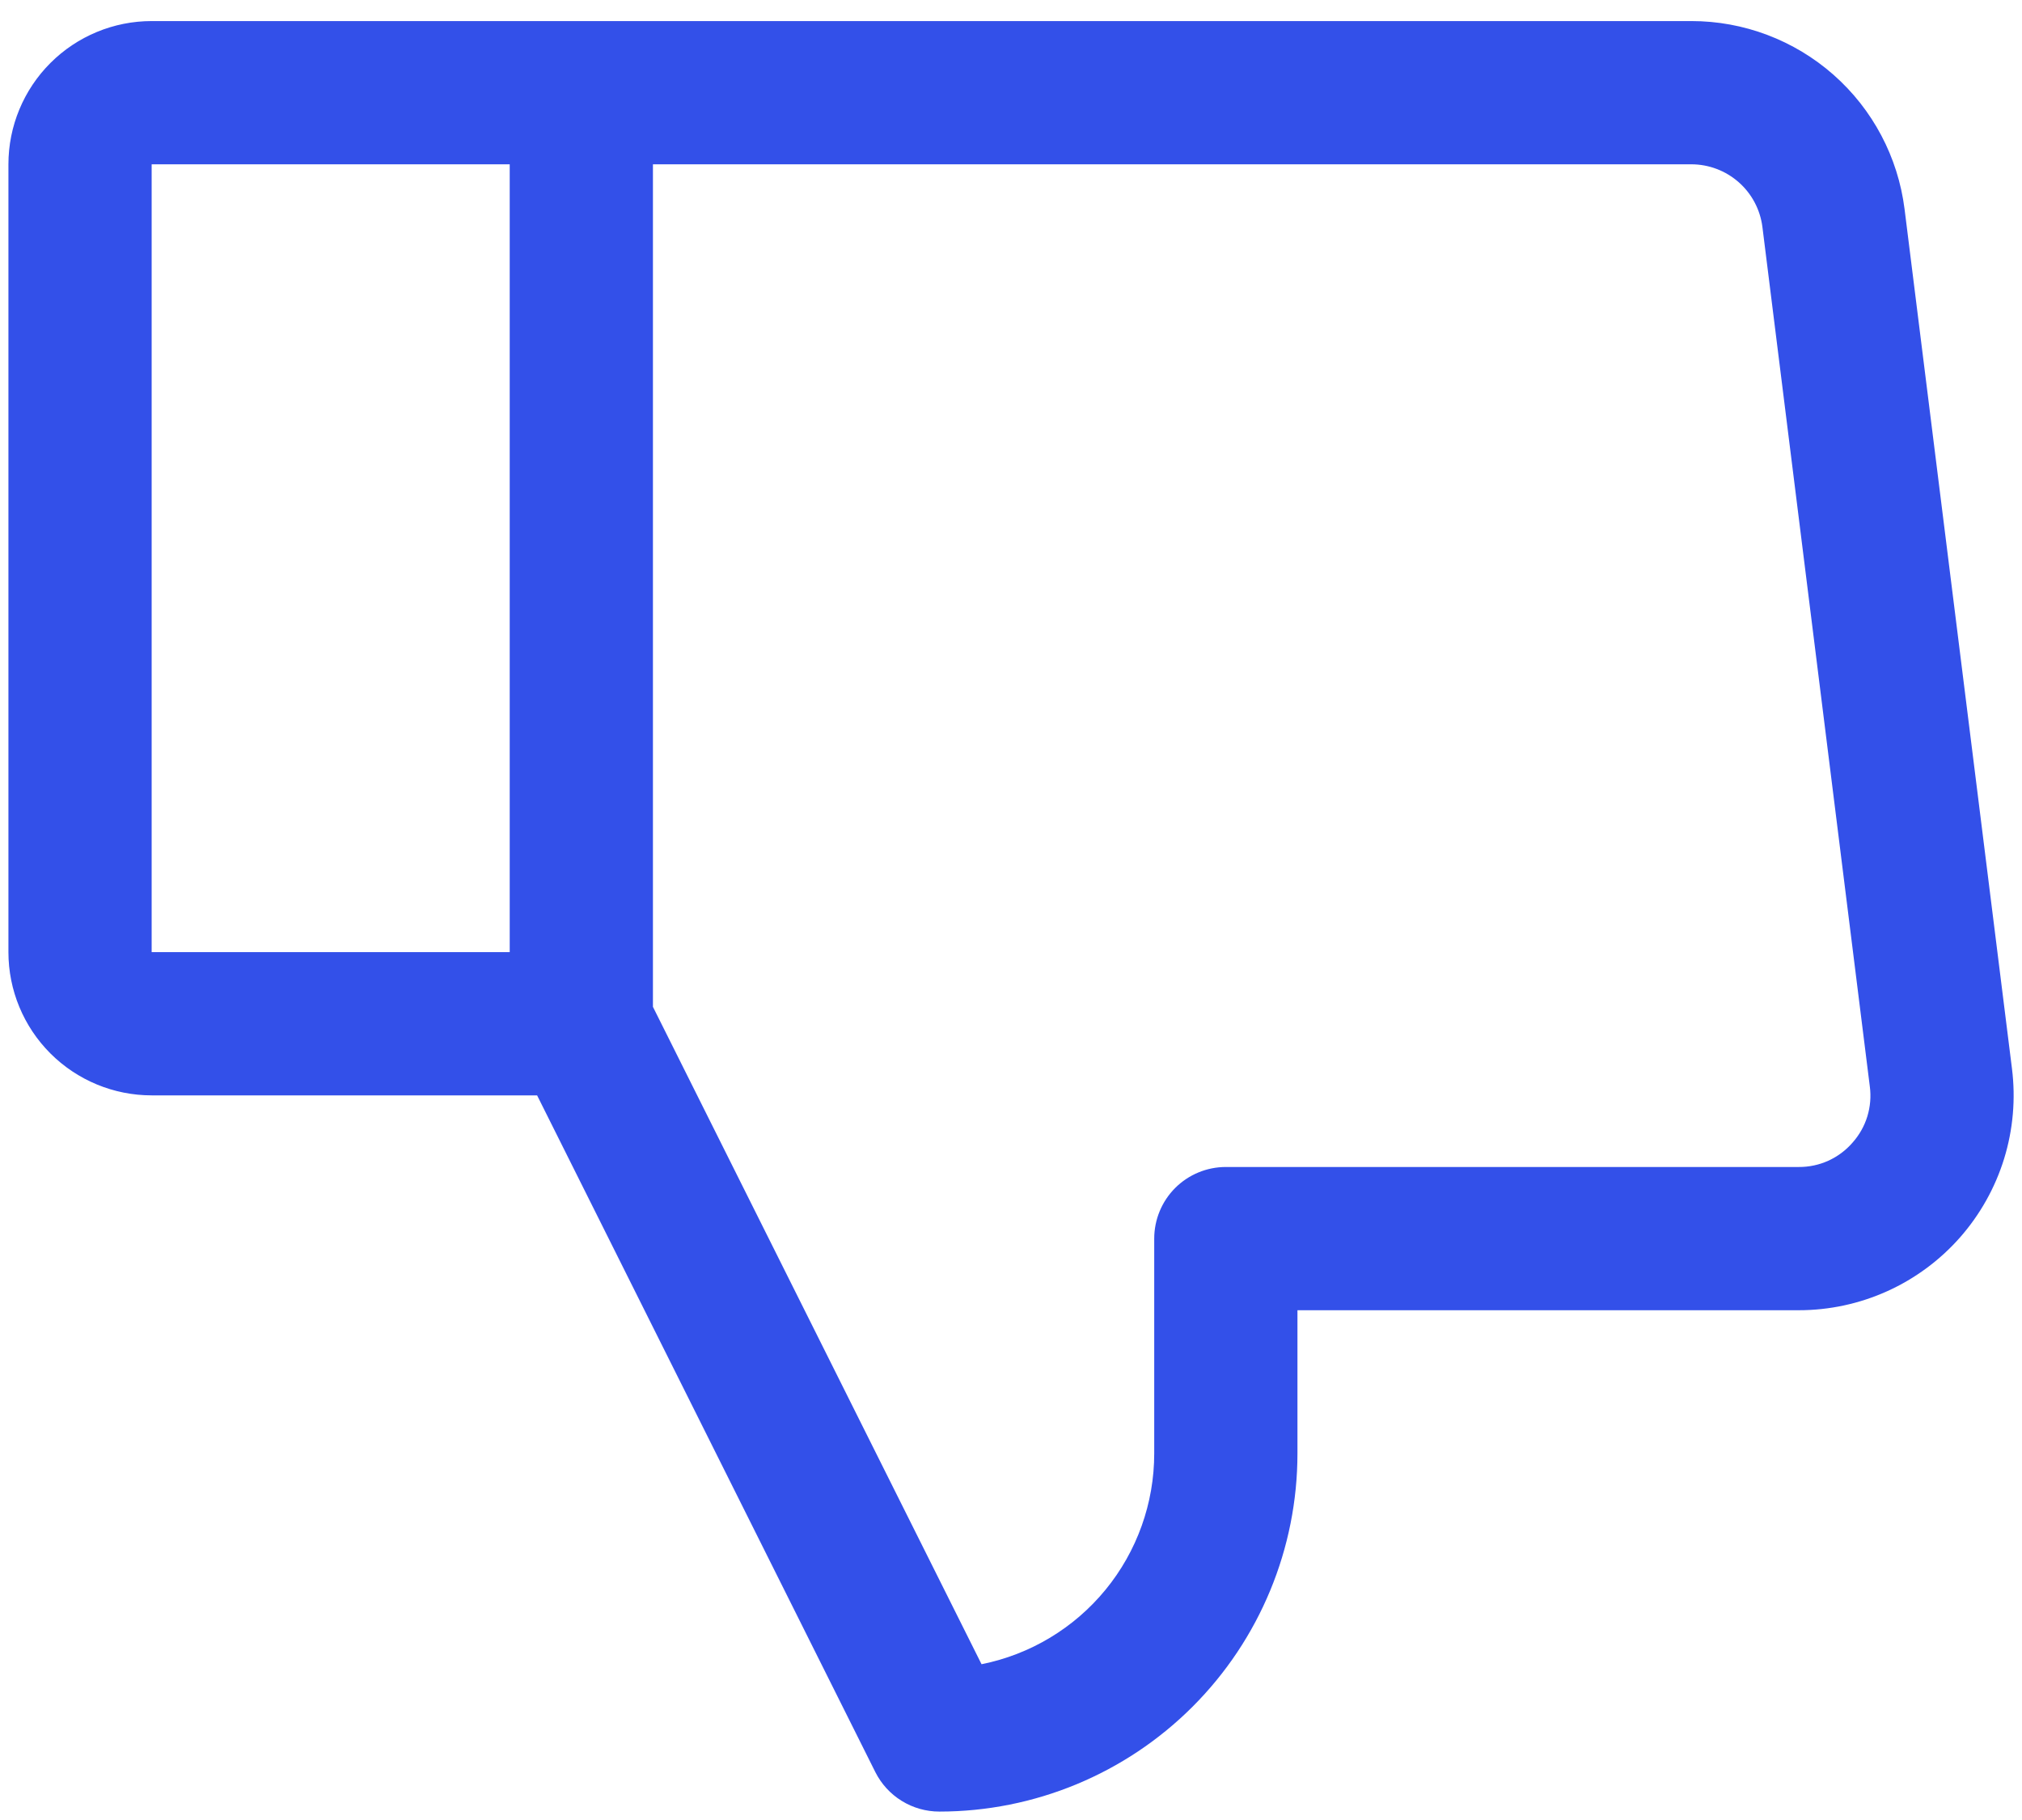
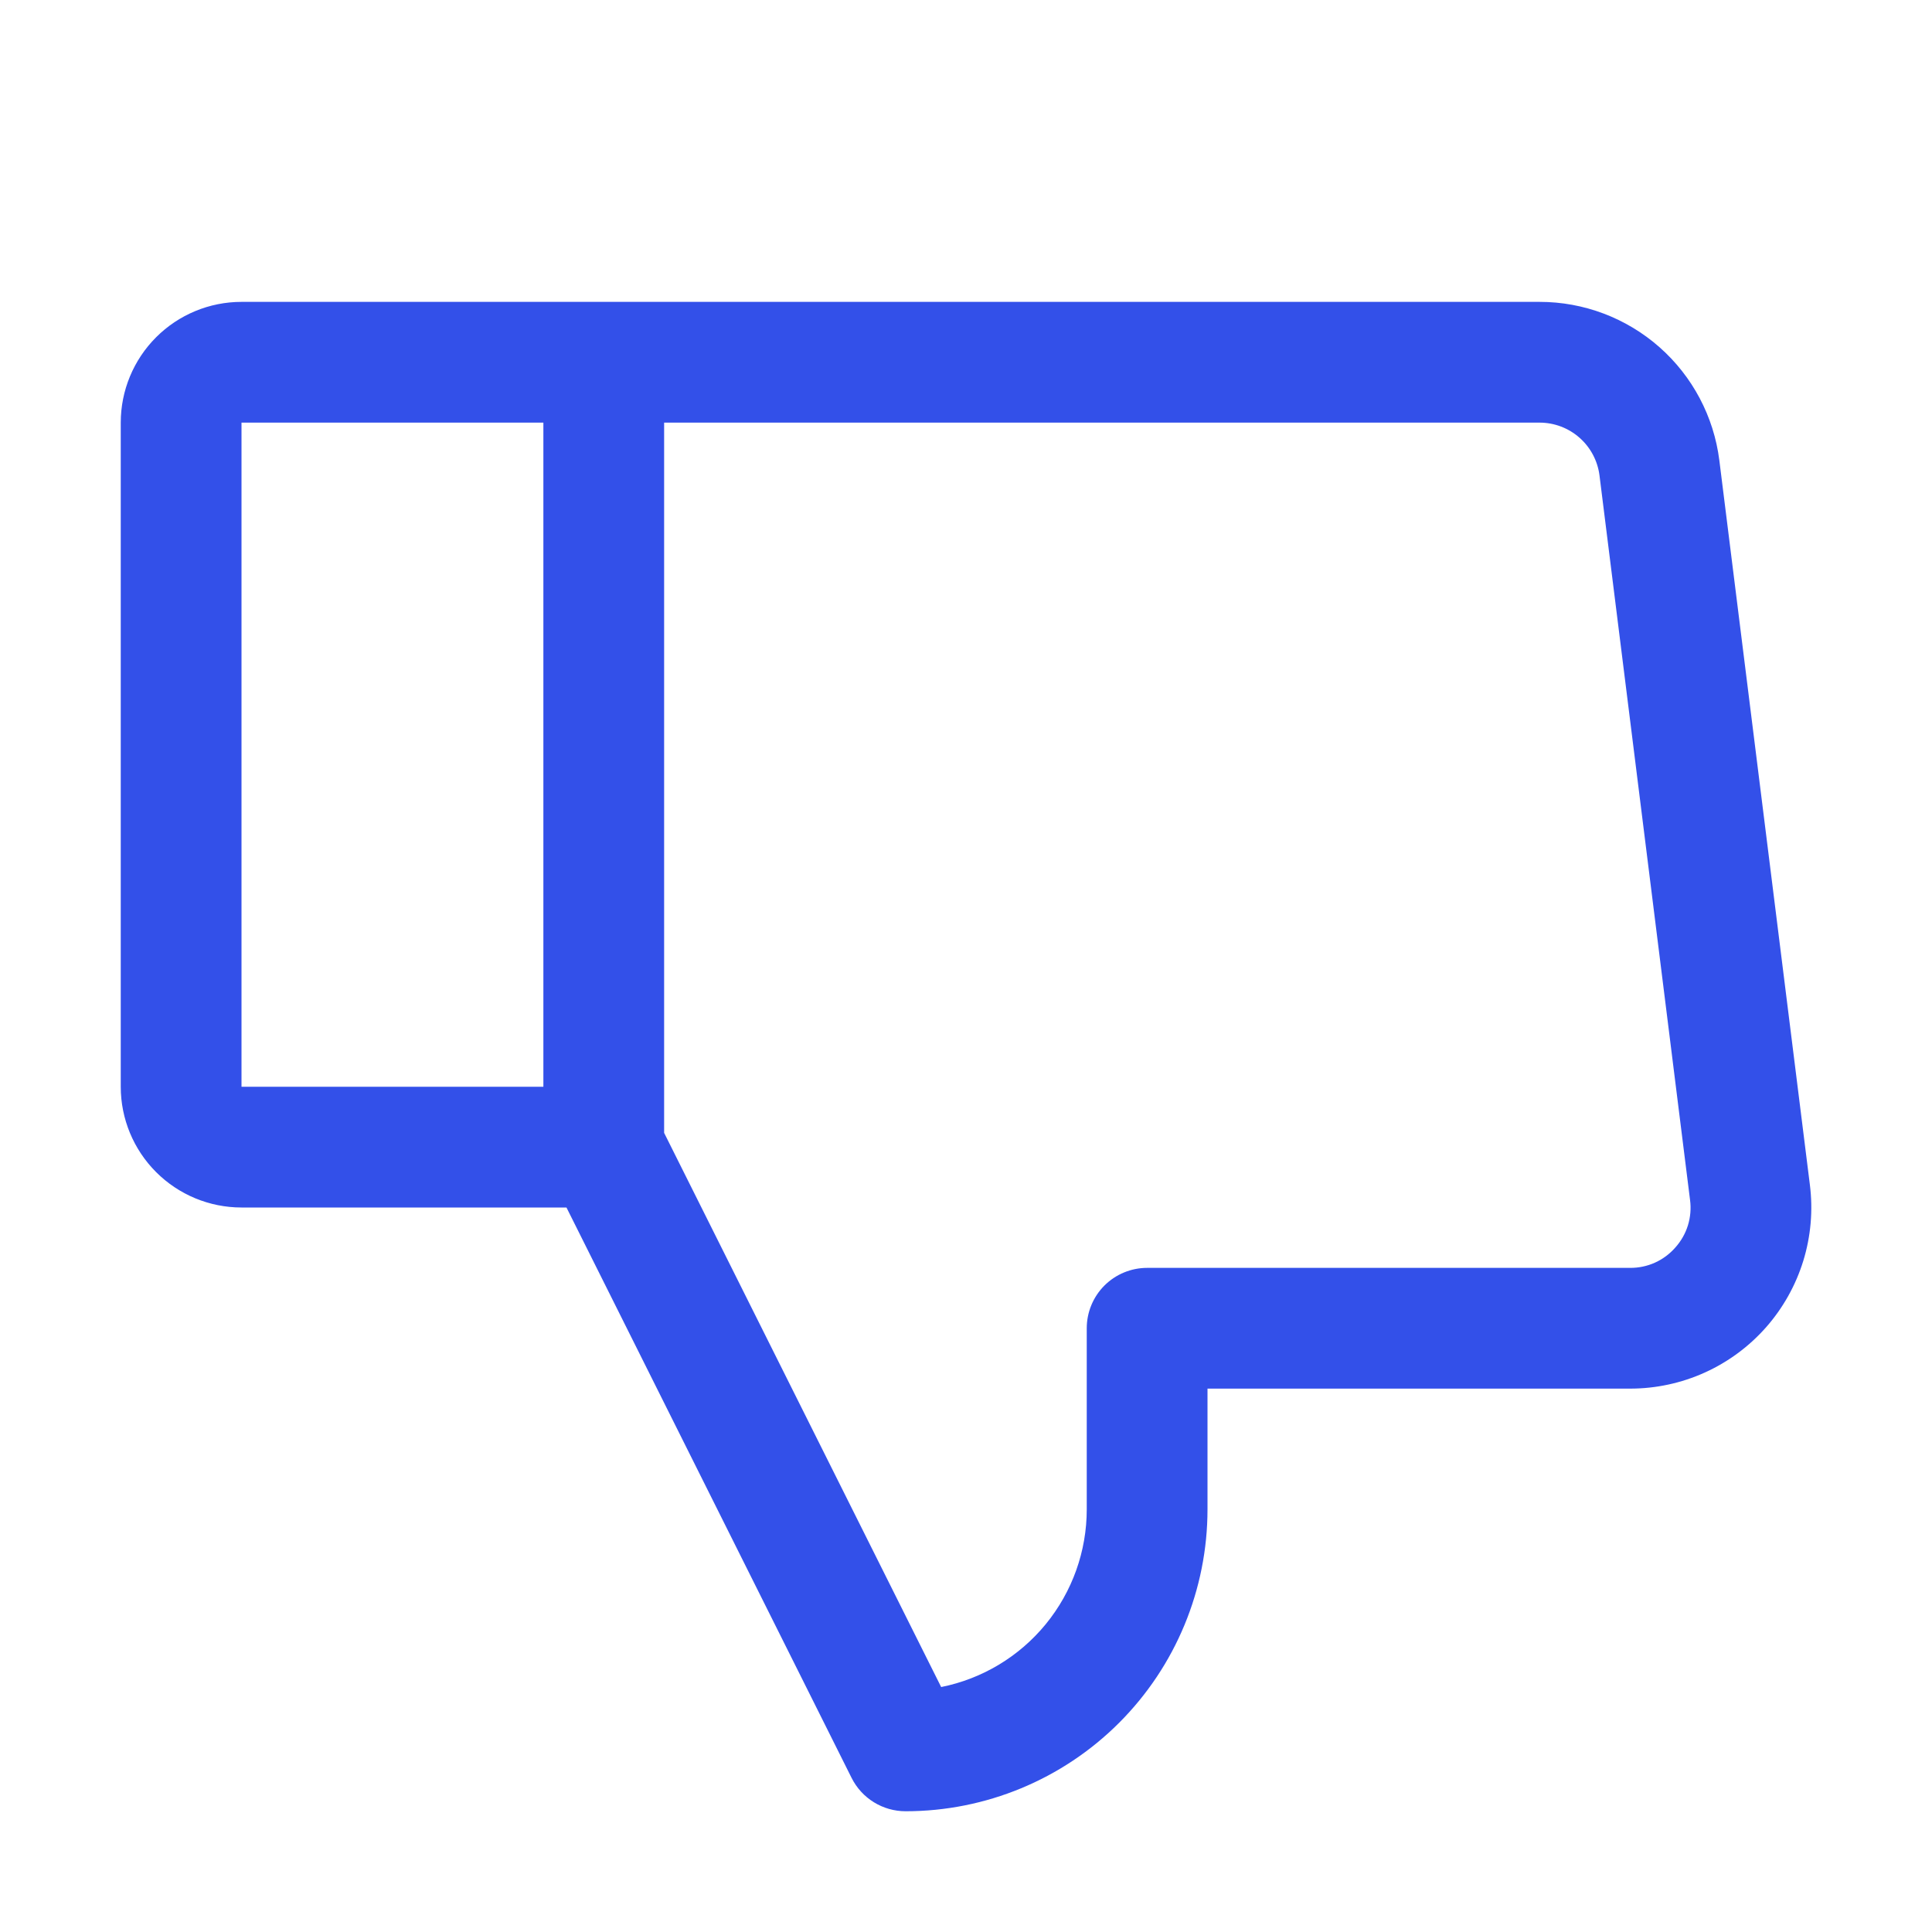
- <svg xmlns="http://www.w3.org/2000/svg" width="60" height="54" viewBox="0 0 60 54" fill="none">
-   <path id="Vector" d="M59.702 31.703L56.515 6.203C56.321 4.662 55.571 3.245 54.406 2.218C53.24 1.191 51.741 0.624 50.188 0.625H4.5C3.373 0.625 2.292 1.073 1.495 1.87C0.698 2.667 0.25 3.748 0.25 4.875V28.25C0.25 29.377 0.698 30.458 1.495 31.255C2.292 32.052 3.373 32.5 4.5 32.5H15.938L25.973 52.576C26.15 52.929 26.421 53.226 26.757 53.433C27.093 53.641 27.48 53.75 27.875 53.75C30.693 53.75 33.395 52.631 35.388 50.638C37.381 48.645 38.5 45.943 38.5 43.125V38.875H53.375C54.28 38.875 55.174 38.683 55.999 38.311C56.823 37.939 57.559 37.396 58.158 36.718C58.756 36.039 59.203 35.241 59.47 34.377C59.736 33.512 59.815 32.601 59.702 31.703ZM15.125 28.25H4.5V4.875H15.125V28.25ZM54.969 33.905C54.771 34.133 54.526 34.315 54.251 34.44C53.976 34.564 53.677 34.627 53.375 34.625H36.375C35.811 34.625 35.271 34.849 34.872 35.247C34.474 35.646 34.25 36.186 34.25 36.75V43.125C34.25 44.599 33.74 46.027 32.806 47.167C31.872 48.307 30.571 49.089 29.126 49.378L19.375 29.873V4.875H50.188C50.705 4.875 51.205 5.064 51.593 5.406C51.982 5.748 52.232 6.221 52.297 6.734L55.484 32.234C55.524 32.534 55.498 32.838 55.41 33.126C55.321 33.415 55.17 33.68 54.969 33.905Z" fill="#3350E9" />
+ <svg xmlns="http://www.w3.org/2000/svg" width="68" height="68" viewBox="0 0 68 68" fill="none">
+   <path d="M63.702 41.703L60.515 16.203C60.321 14.662 59.571 13.245 58.406 12.218C57.24 11.191 55.741 10.624 54.188 10.625H8.5C7.373 10.625 6.292 11.073 5.495 11.87C4.698 12.667 4.25 13.748 4.25 14.875V38.25C4.25 39.377 4.698 40.458 5.495 41.255C6.292 42.052 7.373 42.5 8.5 42.5H19.938L29.973 62.576C30.15 62.929 30.421 63.226 30.757 63.433C31.093 63.641 31.48 63.75 31.875 63.75C34.693 63.75 37.395 62.631 39.388 60.638C41.381 58.645 42.5 55.943 42.5 53.125V48.875H57.375C58.28 48.875 59.174 48.683 59.999 48.311C60.823 47.939 61.559 47.396 62.158 46.718C62.756 46.039 63.203 45.241 63.47 44.377C63.736 43.512 63.815 42.601 63.702 41.703ZM19.125 38.25H8.5V14.875H19.125V38.25ZM58.969 43.905C58.771 44.133 58.526 44.315 58.251 44.44C57.976 44.564 57.677 44.627 57.375 44.625H40.375C39.811 44.625 39.271 44.849 38.872 45.247C38.474 45.646 38.25 46.186 38.25 46.75V53.125C38.25 54.599 37.74 56.027 36.806 57.167C35.872 58.307 34.571 59.089 33.126 59.378L23.375 39.873V14.875H54.188C54.705 14.875 55.205 15.064 55.593 15.406C55.982 15.748 56.232 16.221 56.297 16.734L59.484 42.234C59.524 42.534 59.498 42.838 59.41 43.126C59.321 43.415 59.17 43.68 58.969 43.905Z" fill="#3350E9" />
</svg>
